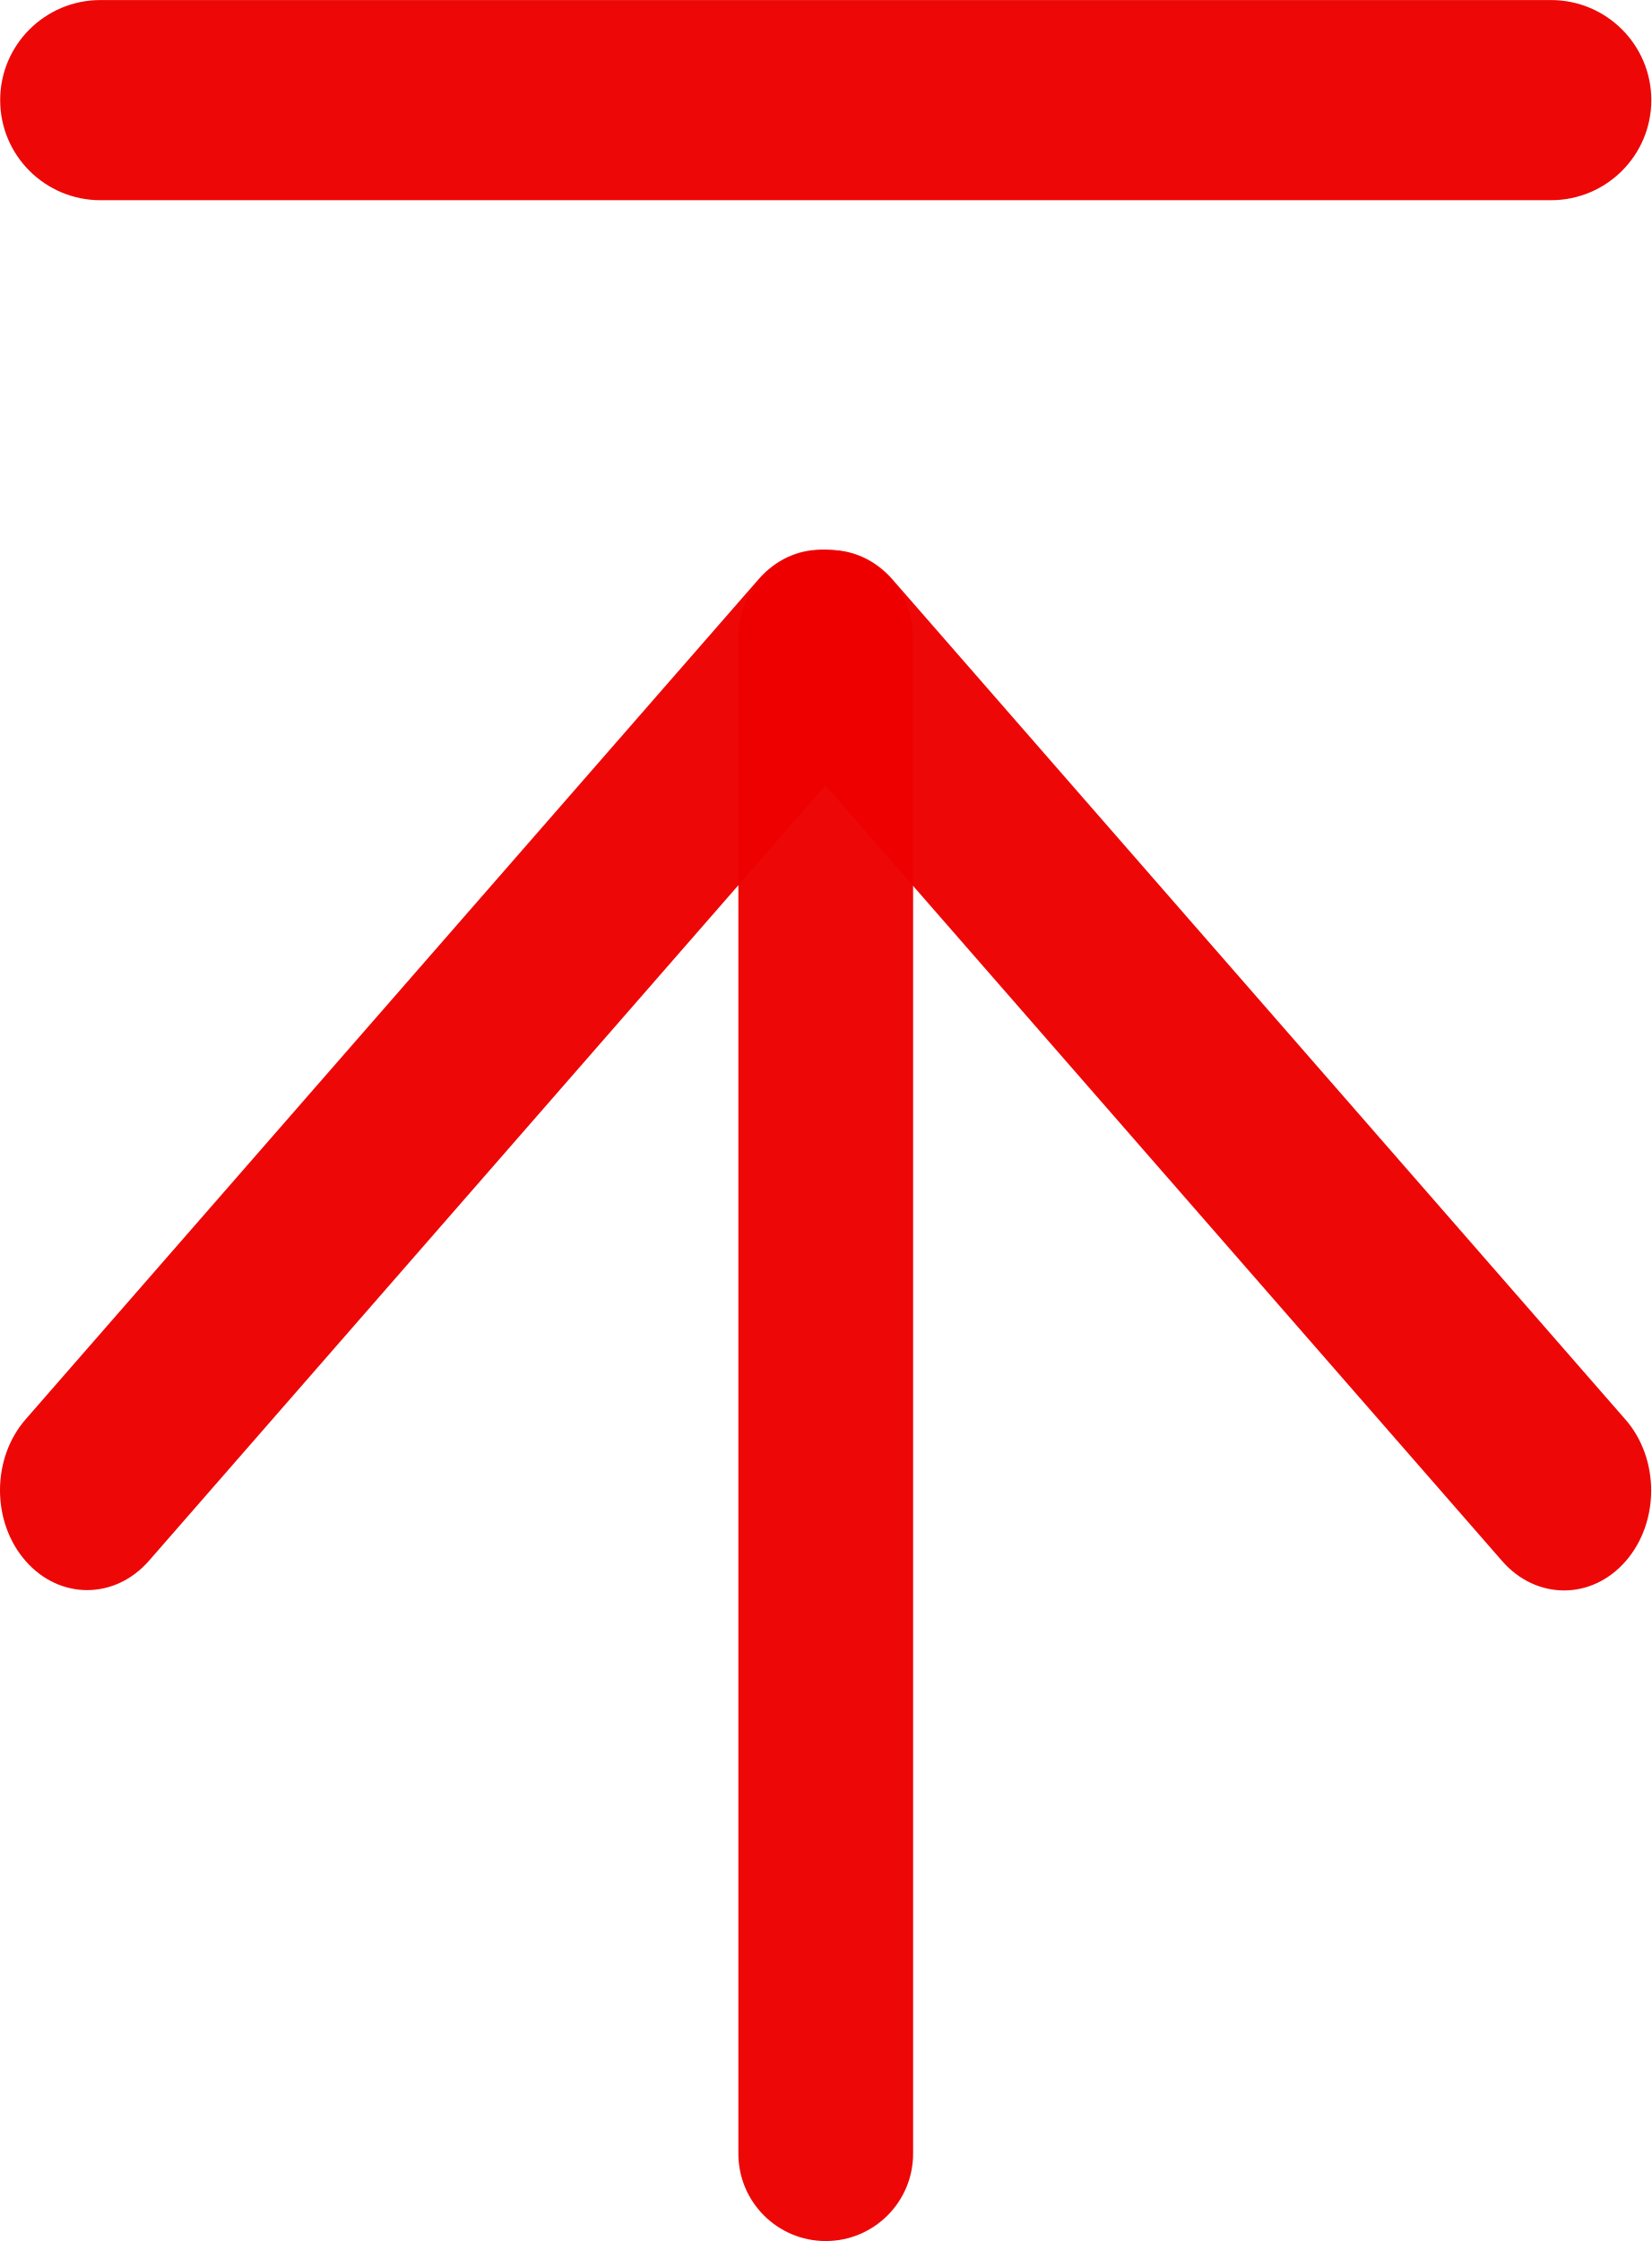
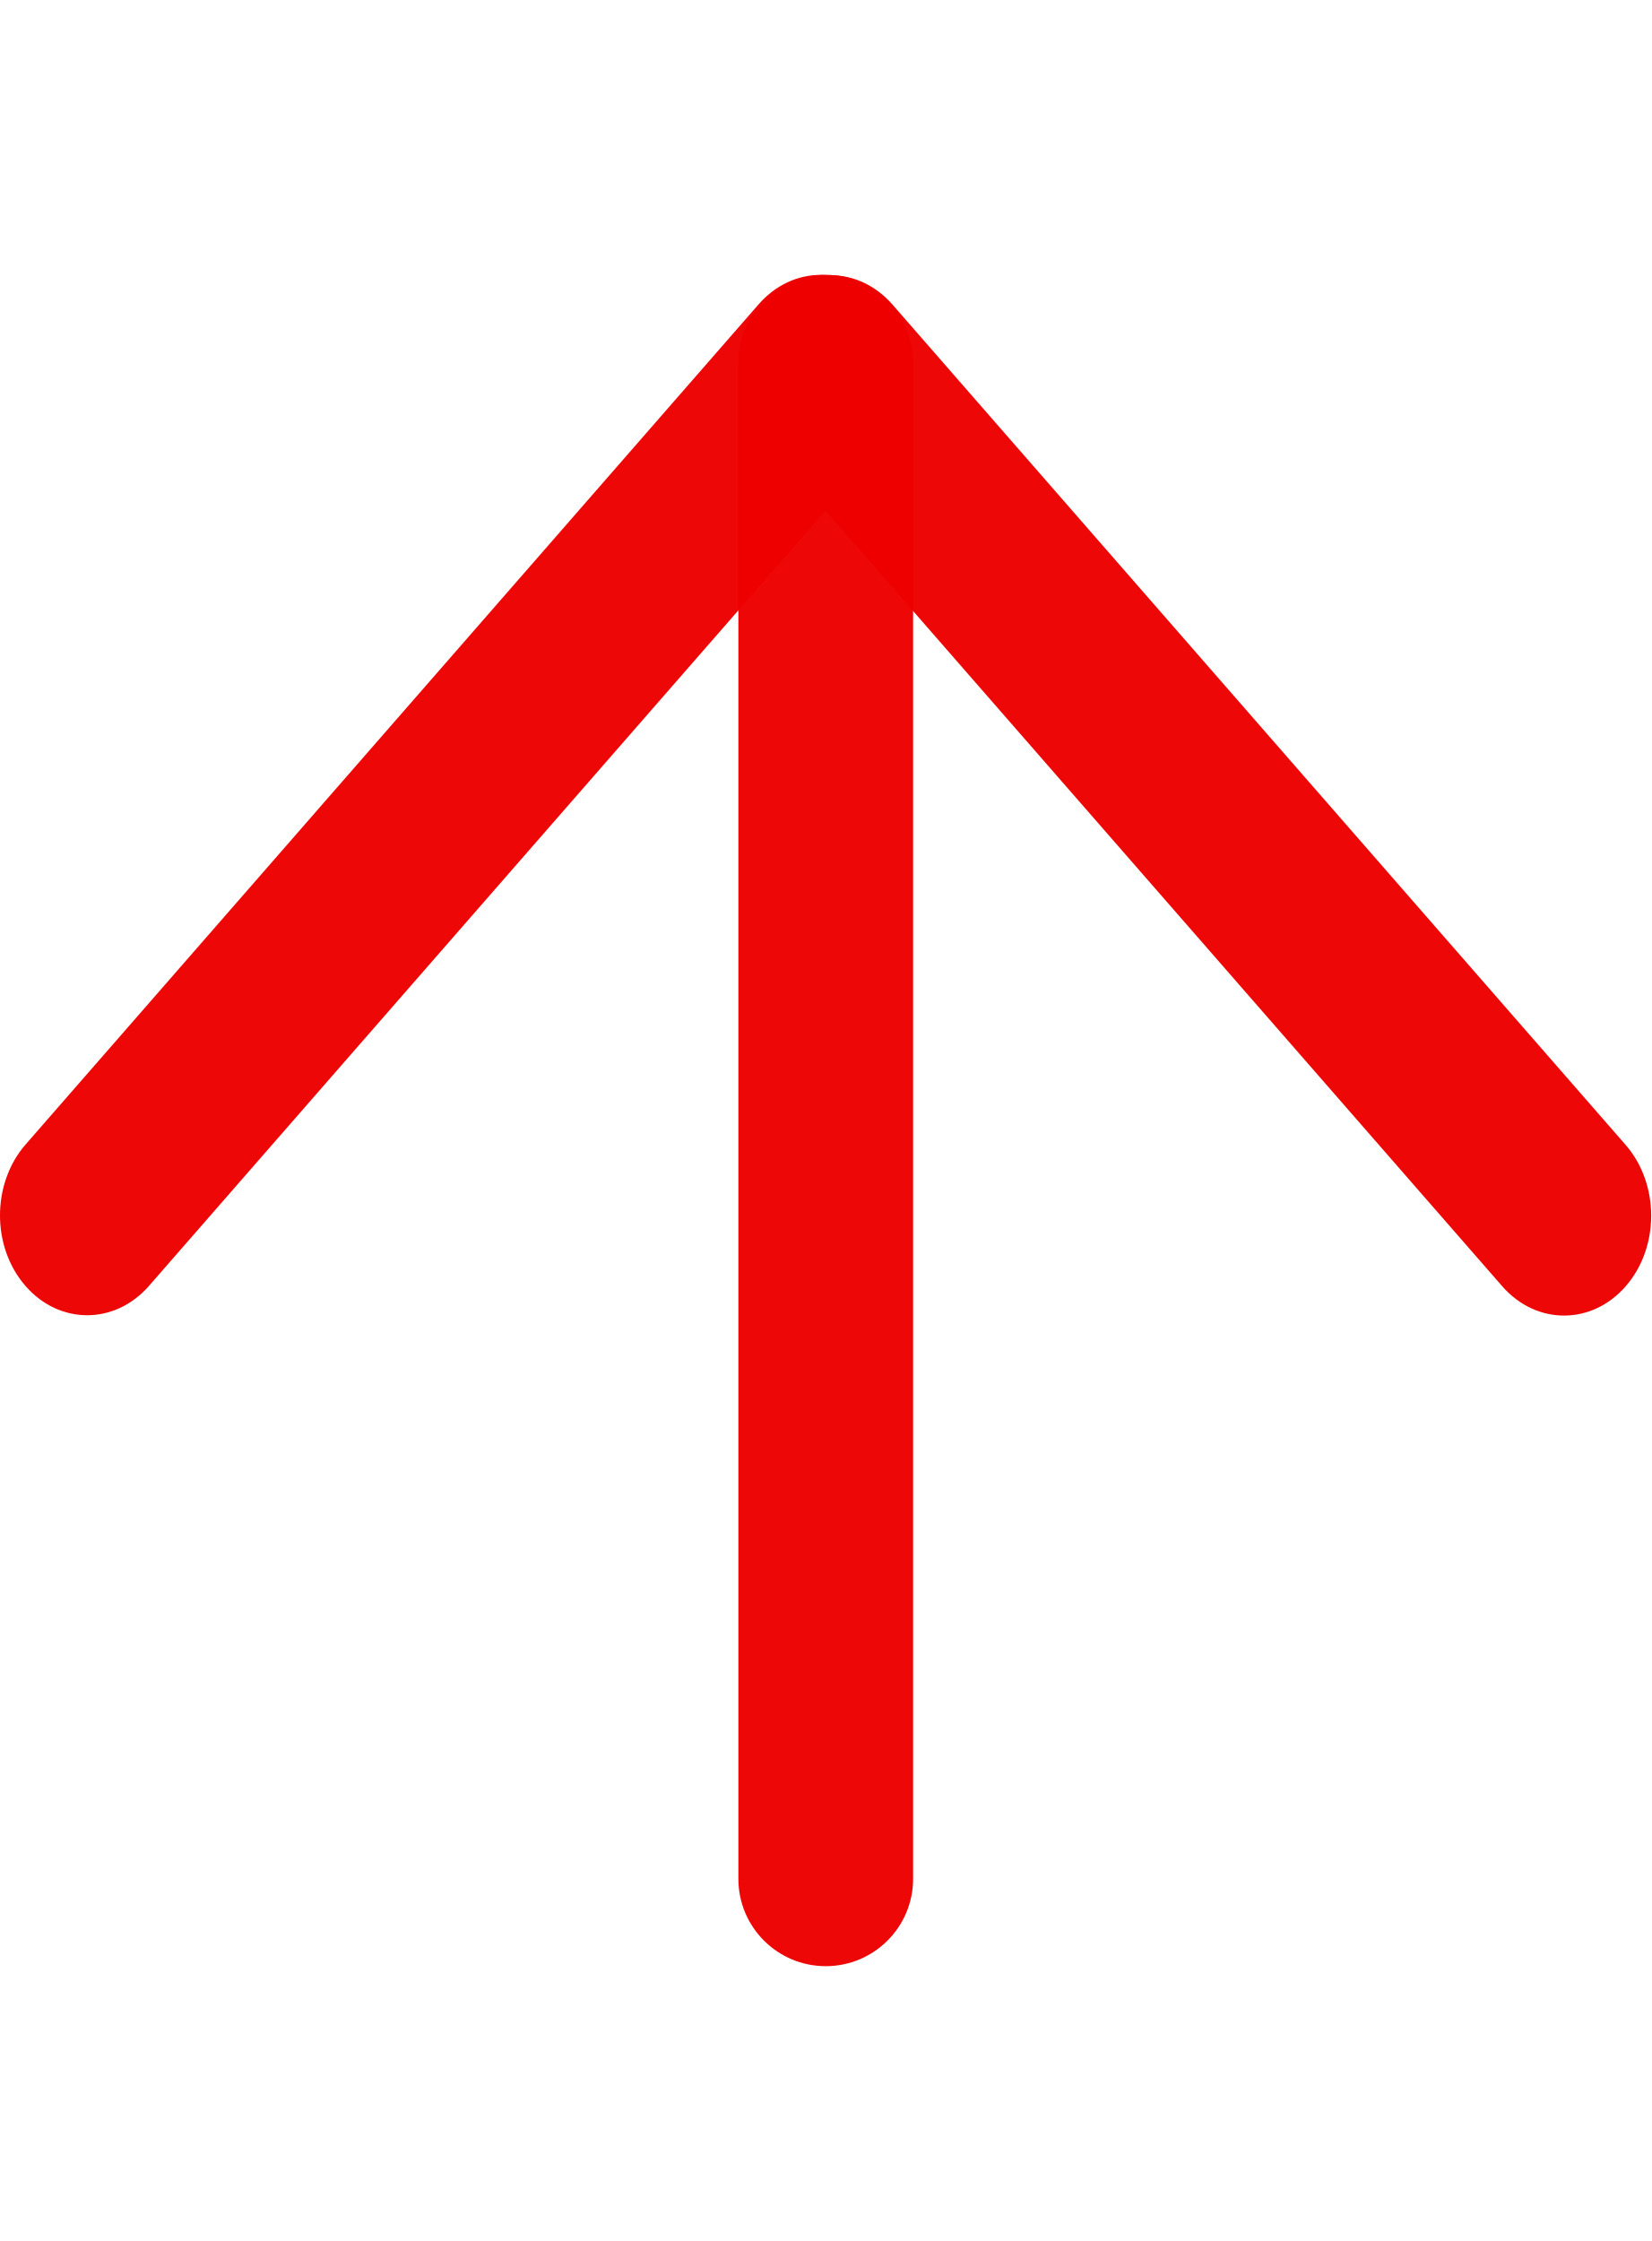
<svg xmlns="http://www.w3.org/2000/svg" width="3.704mm" height="5.027mm" viewBox="0 0 3.704 5.027" version="1.1" id="svg8">
  <defs id="defs2" />
  <g id="layer1" transform="translate(59.28936,-150.6399)">
-     <rect style="opacity:0.97;fill:#ee0000;fill-opacity:1;stroke:#f50000;stroke-width:0;stroke-linecap:round;stroke-linejoin:round;stroke-miterlimit:4;stroke-dasharray:none;stroke-opacity:1;paint-order:stroke markers fill" id="rect985" width="3.704" height="0.449" x="-59.289" y="150.64" ry="0.225" />
-     <rect style="opacity:0.97;fill:#ee0000;fill-opacity:1;stroke:#f50000;stroke-width:0;stroke-linecap:round;stroke-linejoin:round;stroke-miterlimit:4;stroke-dasharray:none;stroke-opacity:1;paint-order:stroke markers fill" id="rect985-6" width="2.923" height="0.421" x="-147.33" y="57.024" ry="0.211" transform="matrix(0.6574373,-0.7535092,0.6574373,0.7535092,0,0)" />
-     <rect style="opacity:0.97;fill:#ee0000;fill-opacity:1;stroke:#f50000;stroke-width:0;stroke-linecap:round;stroke-linejoin:round;stroke-miterlimit:4;stroke-dasharray:none;stroke-opacity:1;paint-order:stroke markers fill" id="rect985-5" width="2.923" height="0.421" x="57.042" y="144.39" ry="0.211" transform="matrix(0.6574373,0.7535092,-0.6574373,0.7535092,0,0)" />
-     <rect style="opacity:0.97;fill:#ee0000;fill-opacity:1;stroke:#f50000;stroke-width:0;stroke-linecap:round;stroke-linejoin:round;stroke-miterlimit:4;stroke-dasharray:none;stroke-opacity:1;paint-order:stroke markers fill" id="rect985-5-2" width="3.794" height="0.392" x="151.873" y="57.241" ry="0.196" transform="rotate(90)" />
+     <g id="g295" transform="translate(0,-0.6166014)">
+       <rect style="opacity:0.97;fill:#ee0000;fill-opacity:1;stroke:#f50000;stroke-width:0;stroke-linecap:round;stroke-linejoin:round;stroke-miterlimit:4;stroke-dasharray:none;stroke-opacity:1;paint-order:stroke markers fill" id="rect985-6" width="2.923" height="0.421" x="-147.33" y="57.024" ry="0.211" transform="matrix(0.6574373,-0.7535092,0.6574373,0.7535092,0,0)" />
+       <rect style="opacity:0.97;fill:#ee0000;fill-opacity:1;stroke:#f50000;stroke-width:0;stroke-linecap:round;stroke-linejoin:round;stroke-miterlimit:4;stroke-dasharray:none;stroke-opacity:1;paint-order:stroke markers fill" id="rect985-5" width="2.923" height="0.421" x="57.042" y="144.39" ry="0.211" transform="matrix(0.6574373,0.7535092,-0.6574373,0.7535092,0,0)" />
+       <rect style="opacity:0.97;fill:#ee0000;fill-opacity:1;stroke:#f50000;stroke-width:0;stroke-linecap:round;stroke-linejoin:round;stroke-miterlimit:4;stroke-dasharray:none;stroke-opacity:1;paint-order:stroke markers fill" id="rect985-5-2" width="3.794" height="0.392" x="151.873" y="57.241" ry="0.196" transform="rotate(90)" />
+     </g>
  </g>
</svg>
